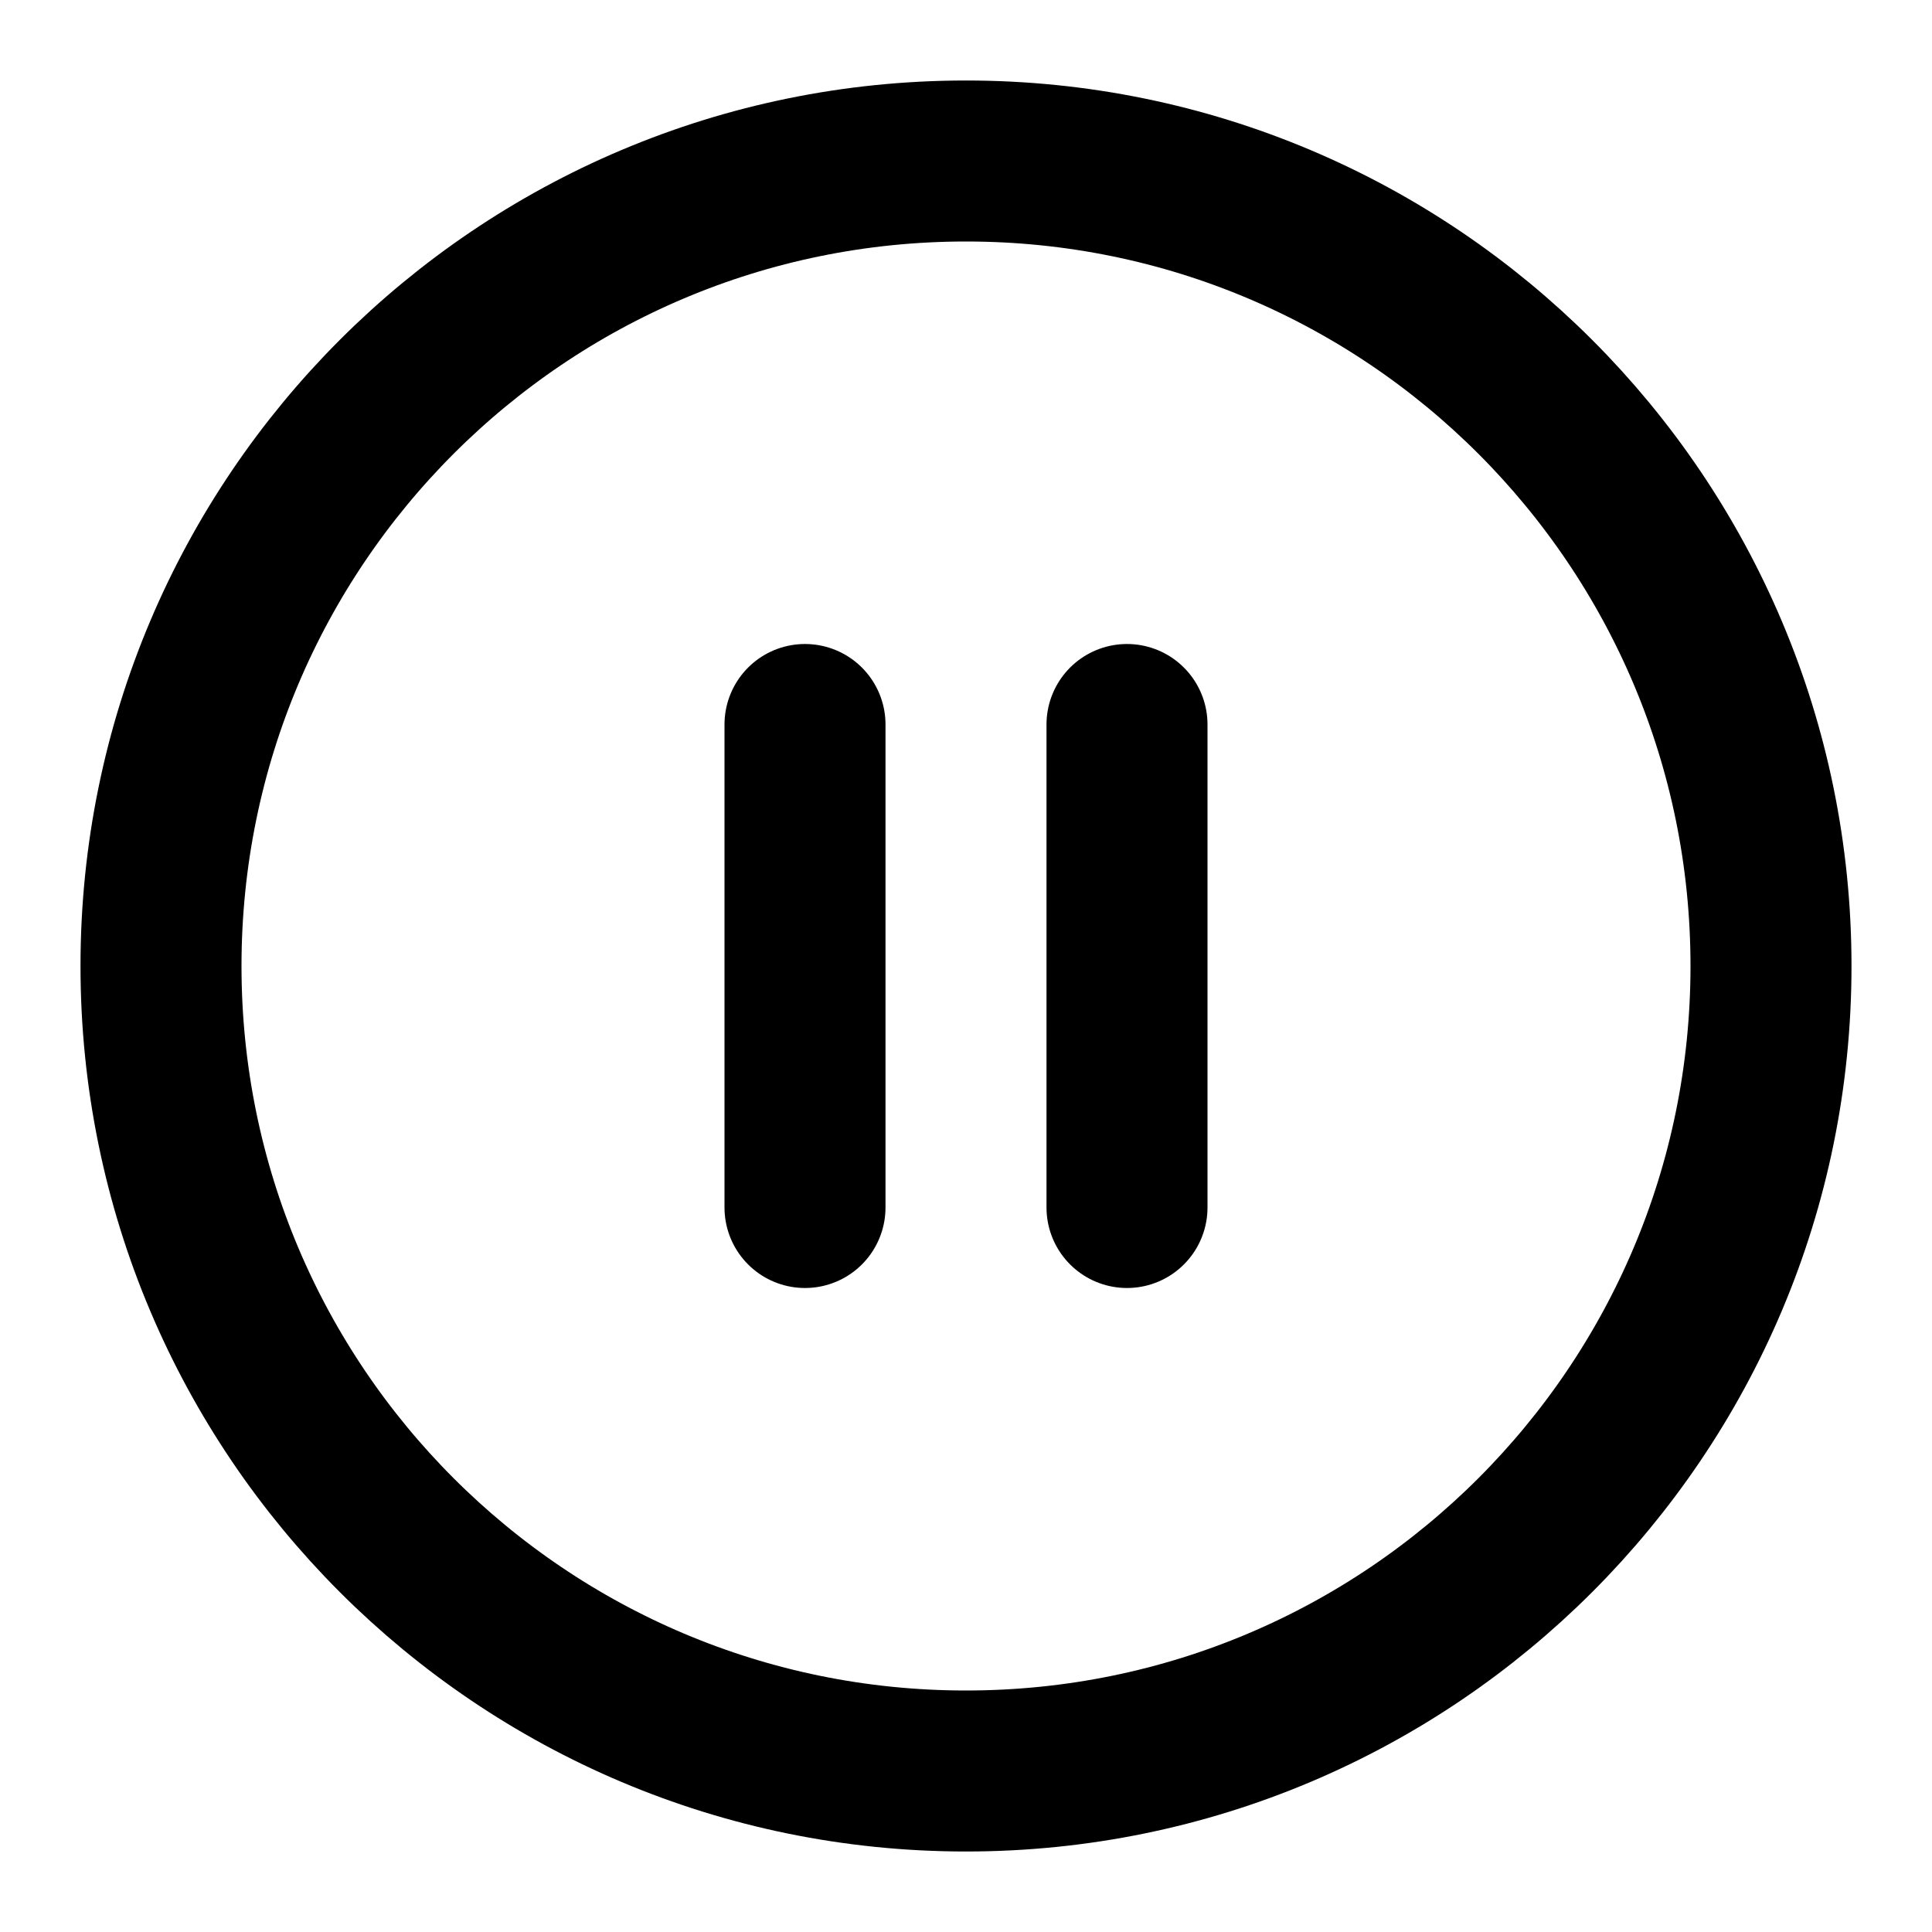
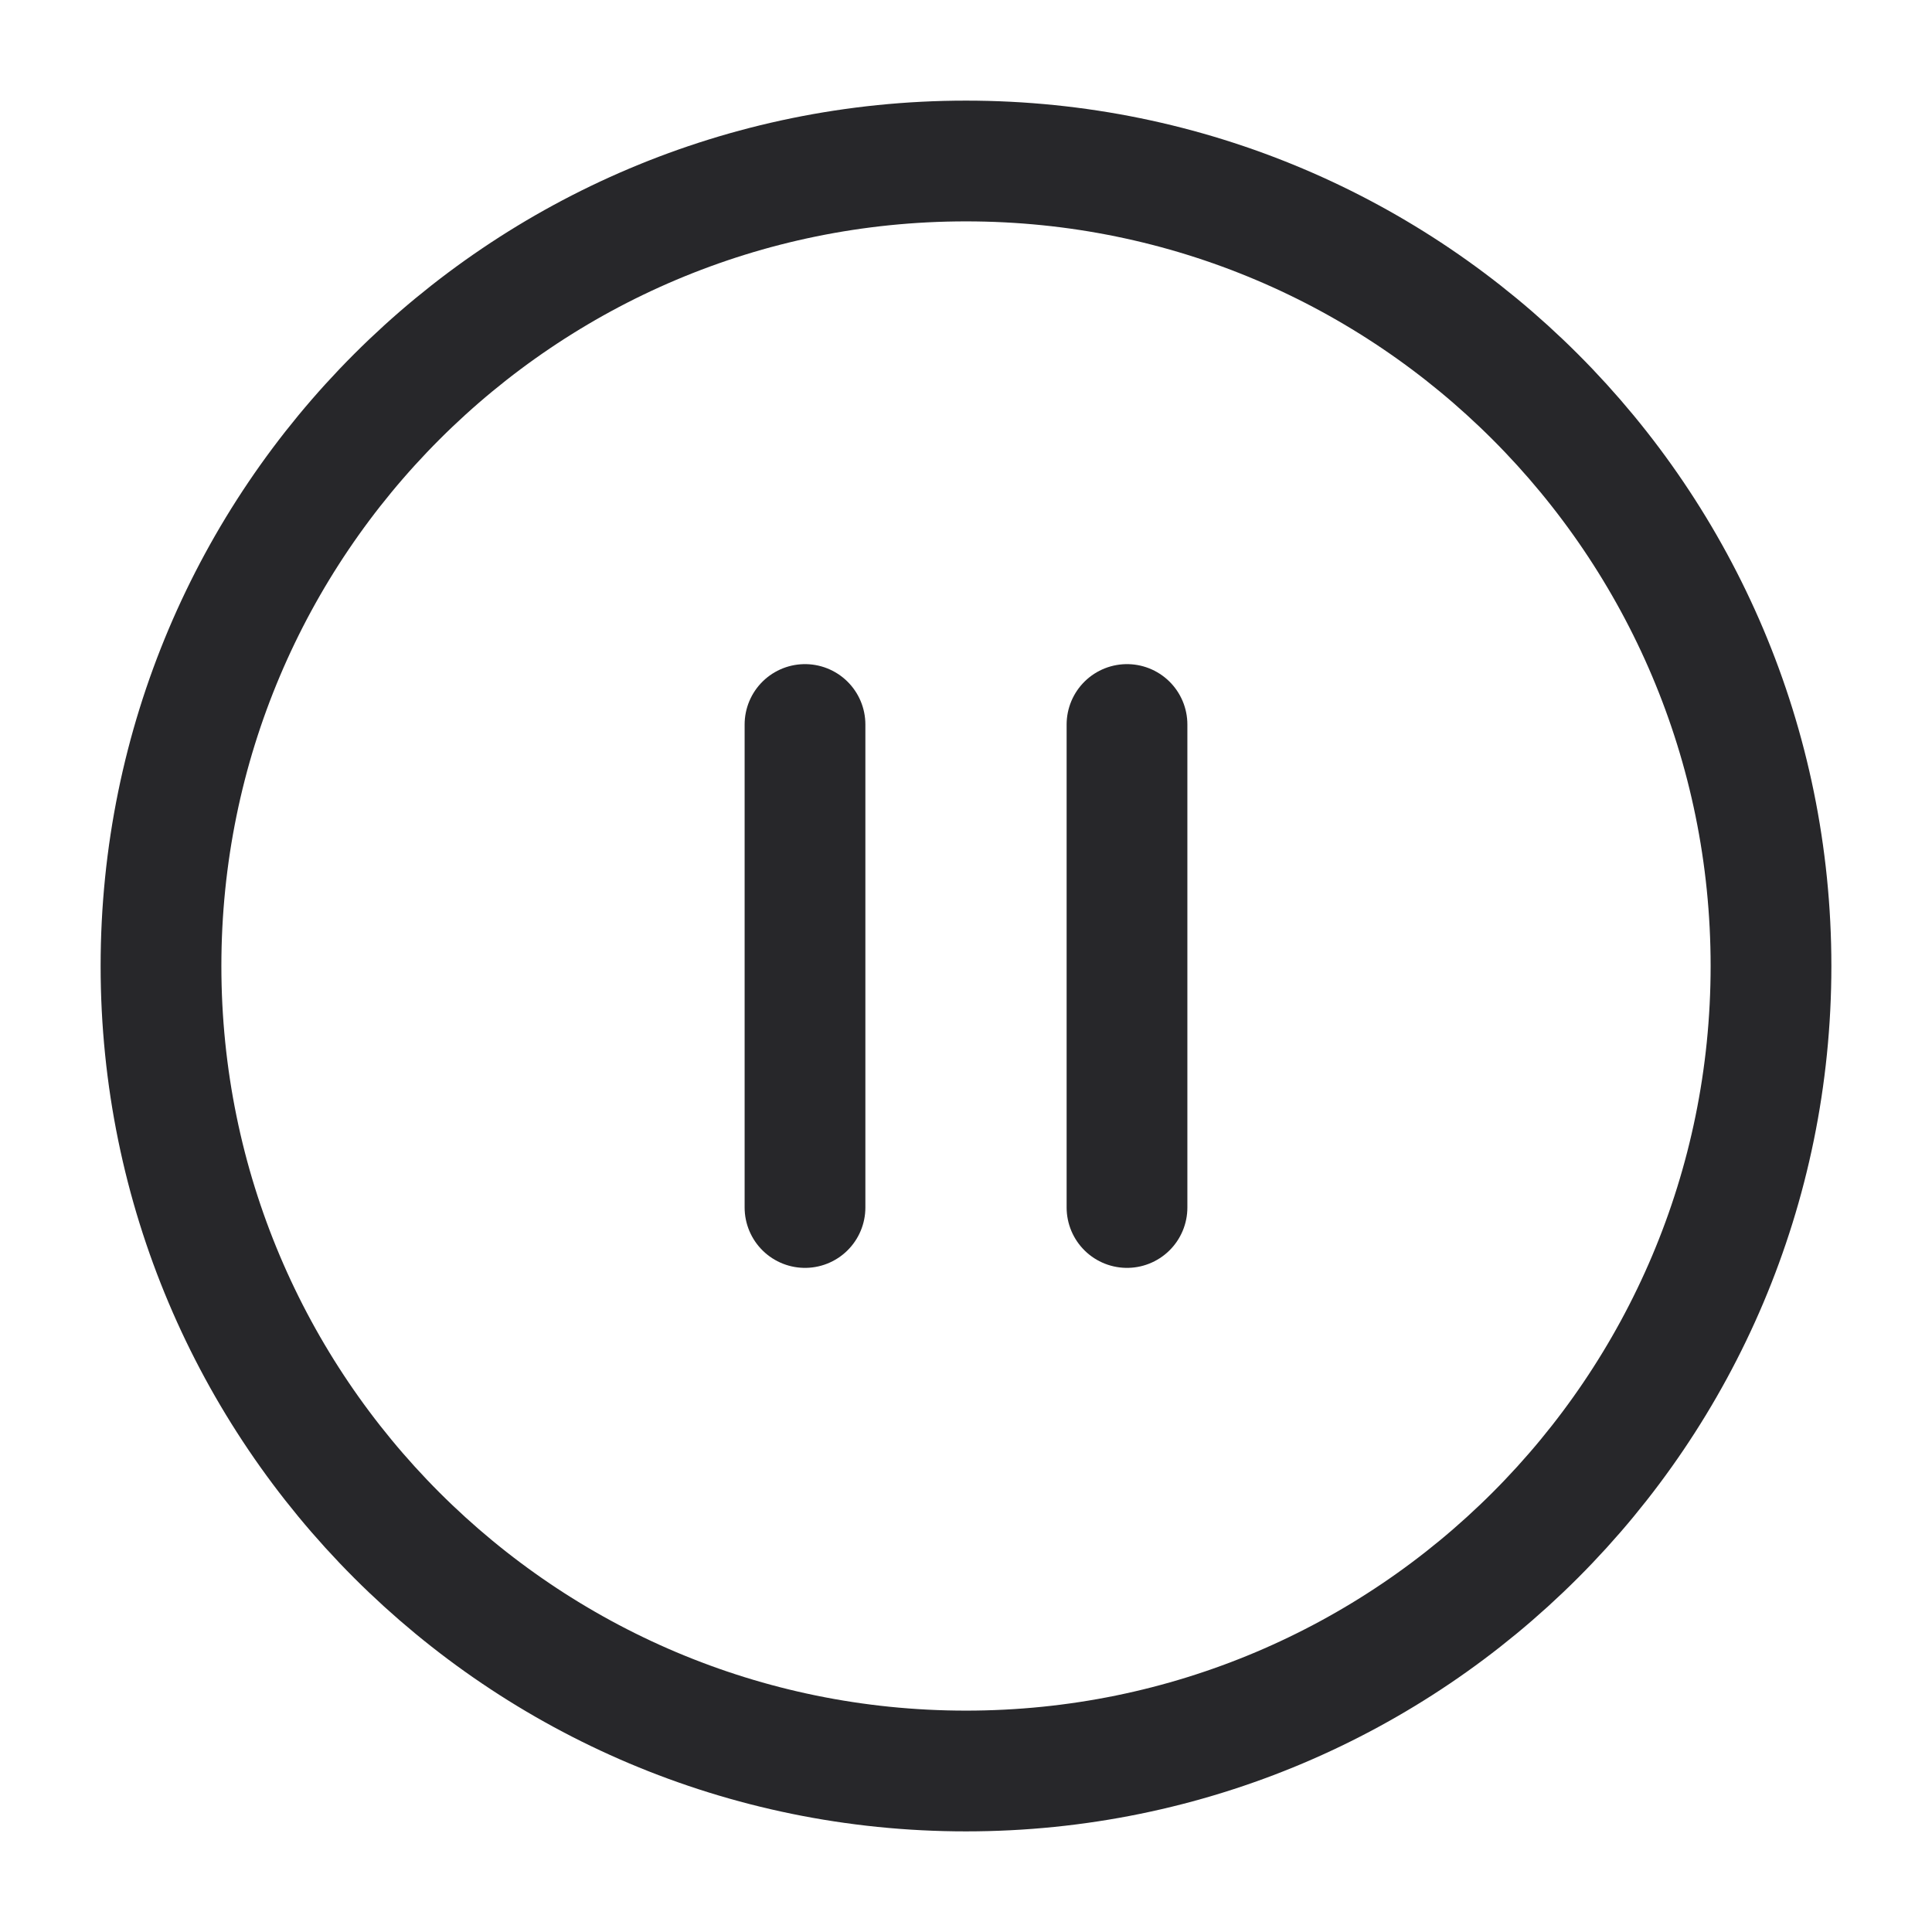
- <svg xmlns="http://www.w3.org/2000/svg" width="24" height="24" viewBox="0 0 24 24" fill="none" stroke="currentColor" stroke-width="2" stroke-linecap="round" stroke-linejoin="round" class="feather feather-pause-circle">
+ <svg xmlns="http://www.w3.org/2000/svg" width="16" height="16" viewBox="0 0 24 24" fill="none" stroke="#27272A" stroke-width="1.5" stroke-linecap="round" stroke-linejoin="round" class="feather feather-pause-circle">
  <circle cx="12" cy="12" r="10" />
  <line x1="10" y1="15" x2="10" y2="9" />
  <line x1="14" y1="15" x2="14" y2="9" />
</svg>
